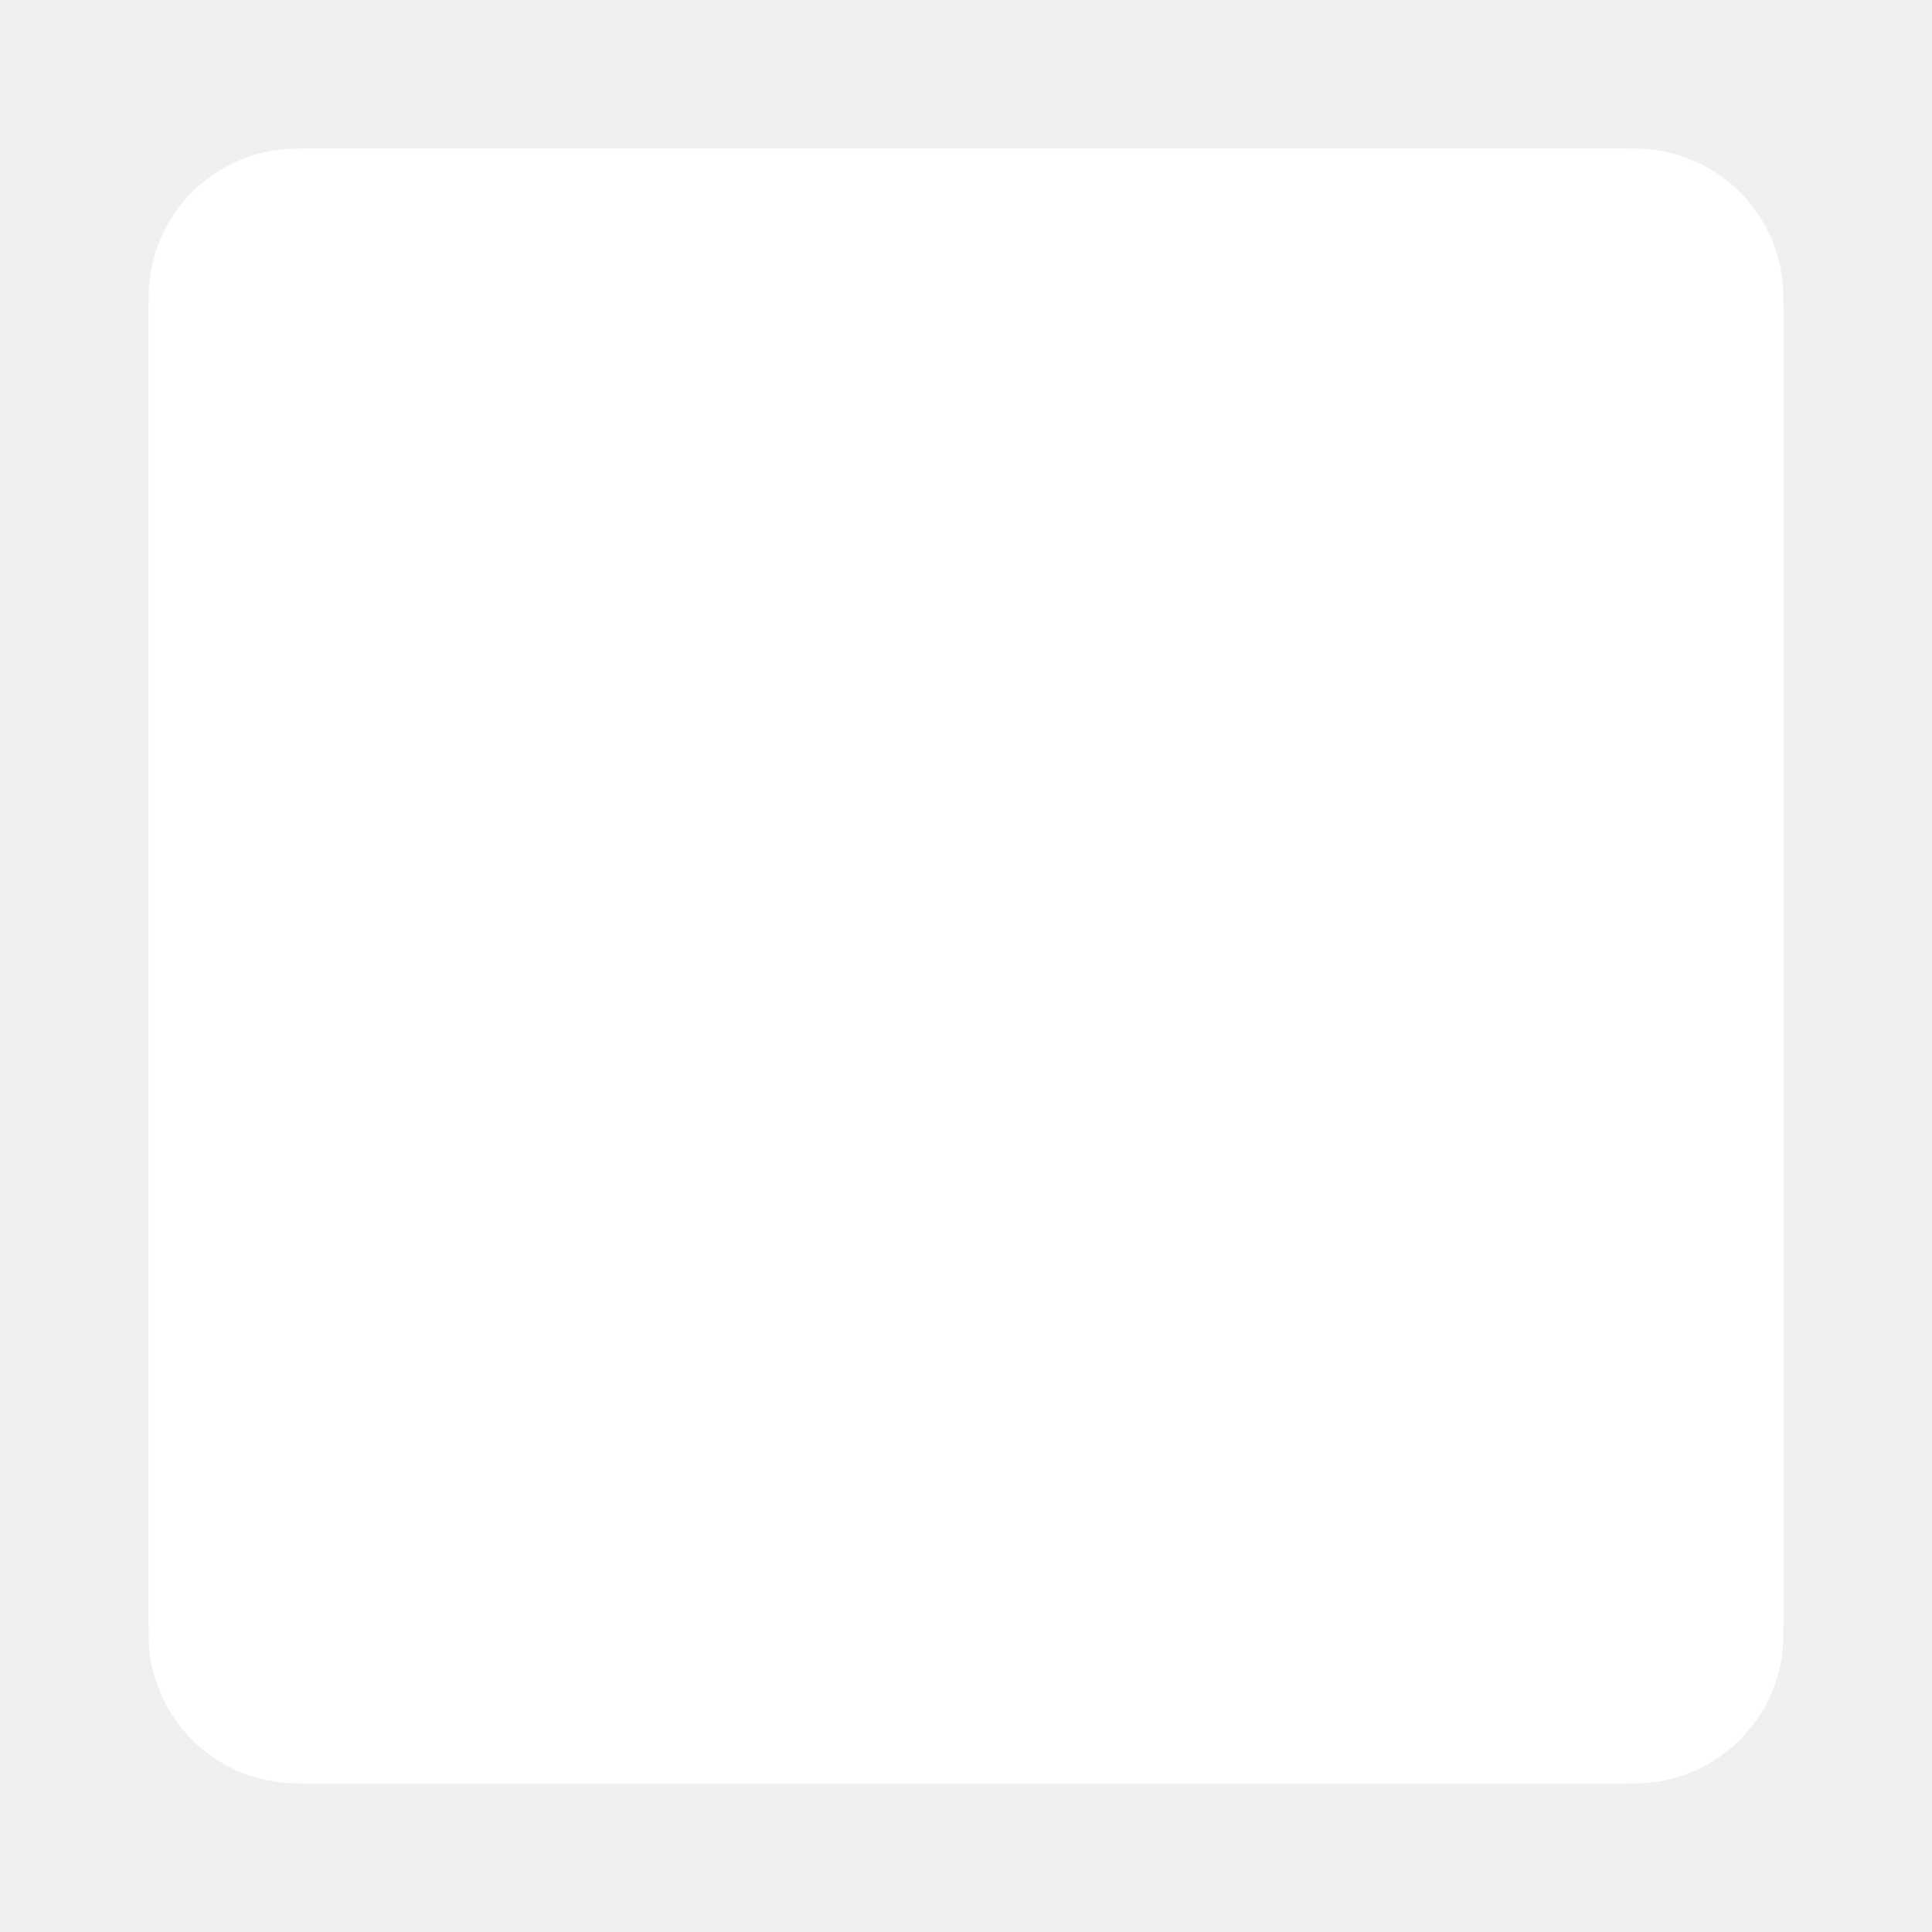
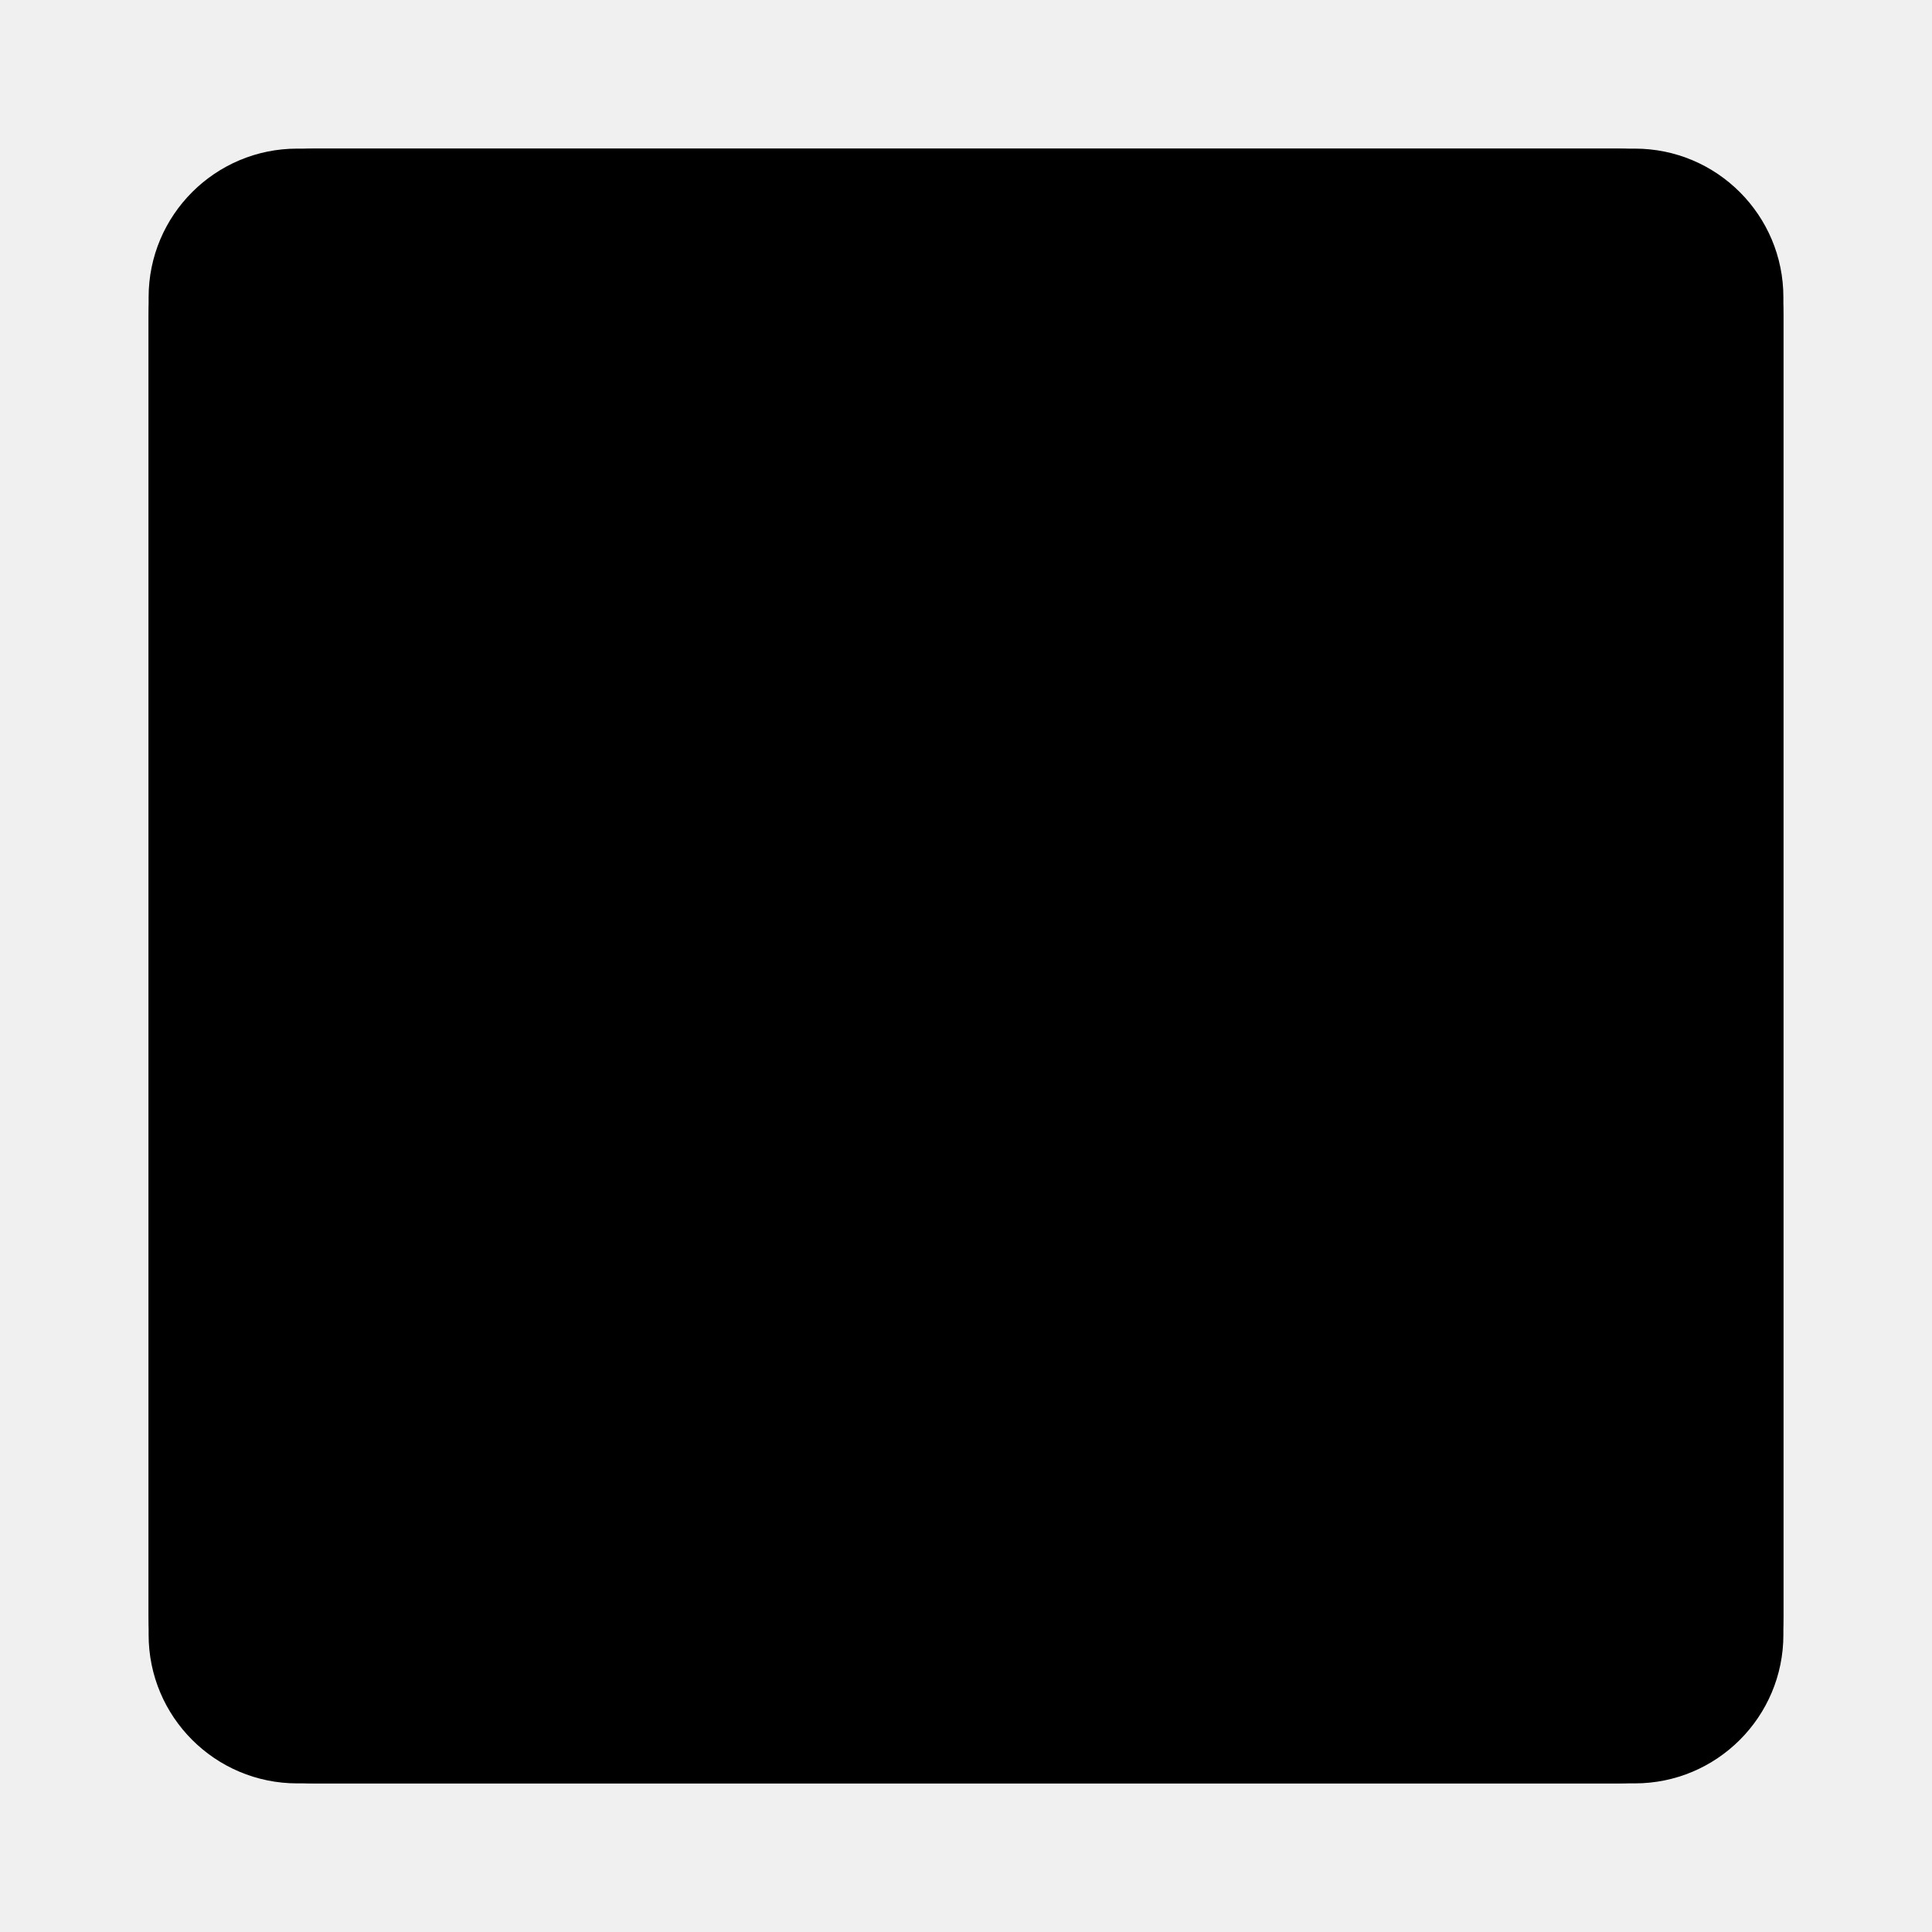
- <svg xmlns="http://www.w3.org/2000/svg" xmlns:xlink="http://www.w3.org/1999/xlink" width="52px" height="52px" viewBox="0 0 52 52" version="1.1">
-   <defs>
-     <rect id="path-1" x="0" y="0" width="44" height="44" rx="4" />
-   </defs>
-   <g id="Page-1" stroke="none" stroke-width="1" fill="none" fill-rule="evenodd">
-     <g id="Desktop---1280x720" transform="translate(-619, -345)">
-       <g id="Step-4---Playing-Trim" transform="translate(0, 42)">
-         <g id="Play-/-Record-/-Stop" transform="translate(623, 307)">
-           <g id="stop-playback">
-             <use fill="#FFFFFF" fill-rule="evenodd" xlink:href="#path-1" />
-             <rect stroke="#FFFFFF" stroke-width="1" x="0.5" y="0.5" width="43" height="43" rx="4" />
+ <svg xmlns="http://www.w3.org/2000/svg" width="52px" height="52px" viewBox="0 0 52 52" version="1.1">
+   <g stroke="none" stroke-width="1" fill="none" fill-rule="evenodd">
+     <g transform="translate(-619, -345)">
+       <g transform="translate(0, 42)">
+         <g transform="translate(623, 307)">
+           <g>
+             <rect fill="currentColor" fill-rule="evenodd" x="0" y="0" width="44" height="44" rx="4" />
+             <rect stroke="currentColor" stroke-width="1" x="0.5" y="0.5" width="43" height="43" rx="4" />
          </g>
        </g>
      </g>
    </g>
  </g>
</svg>
